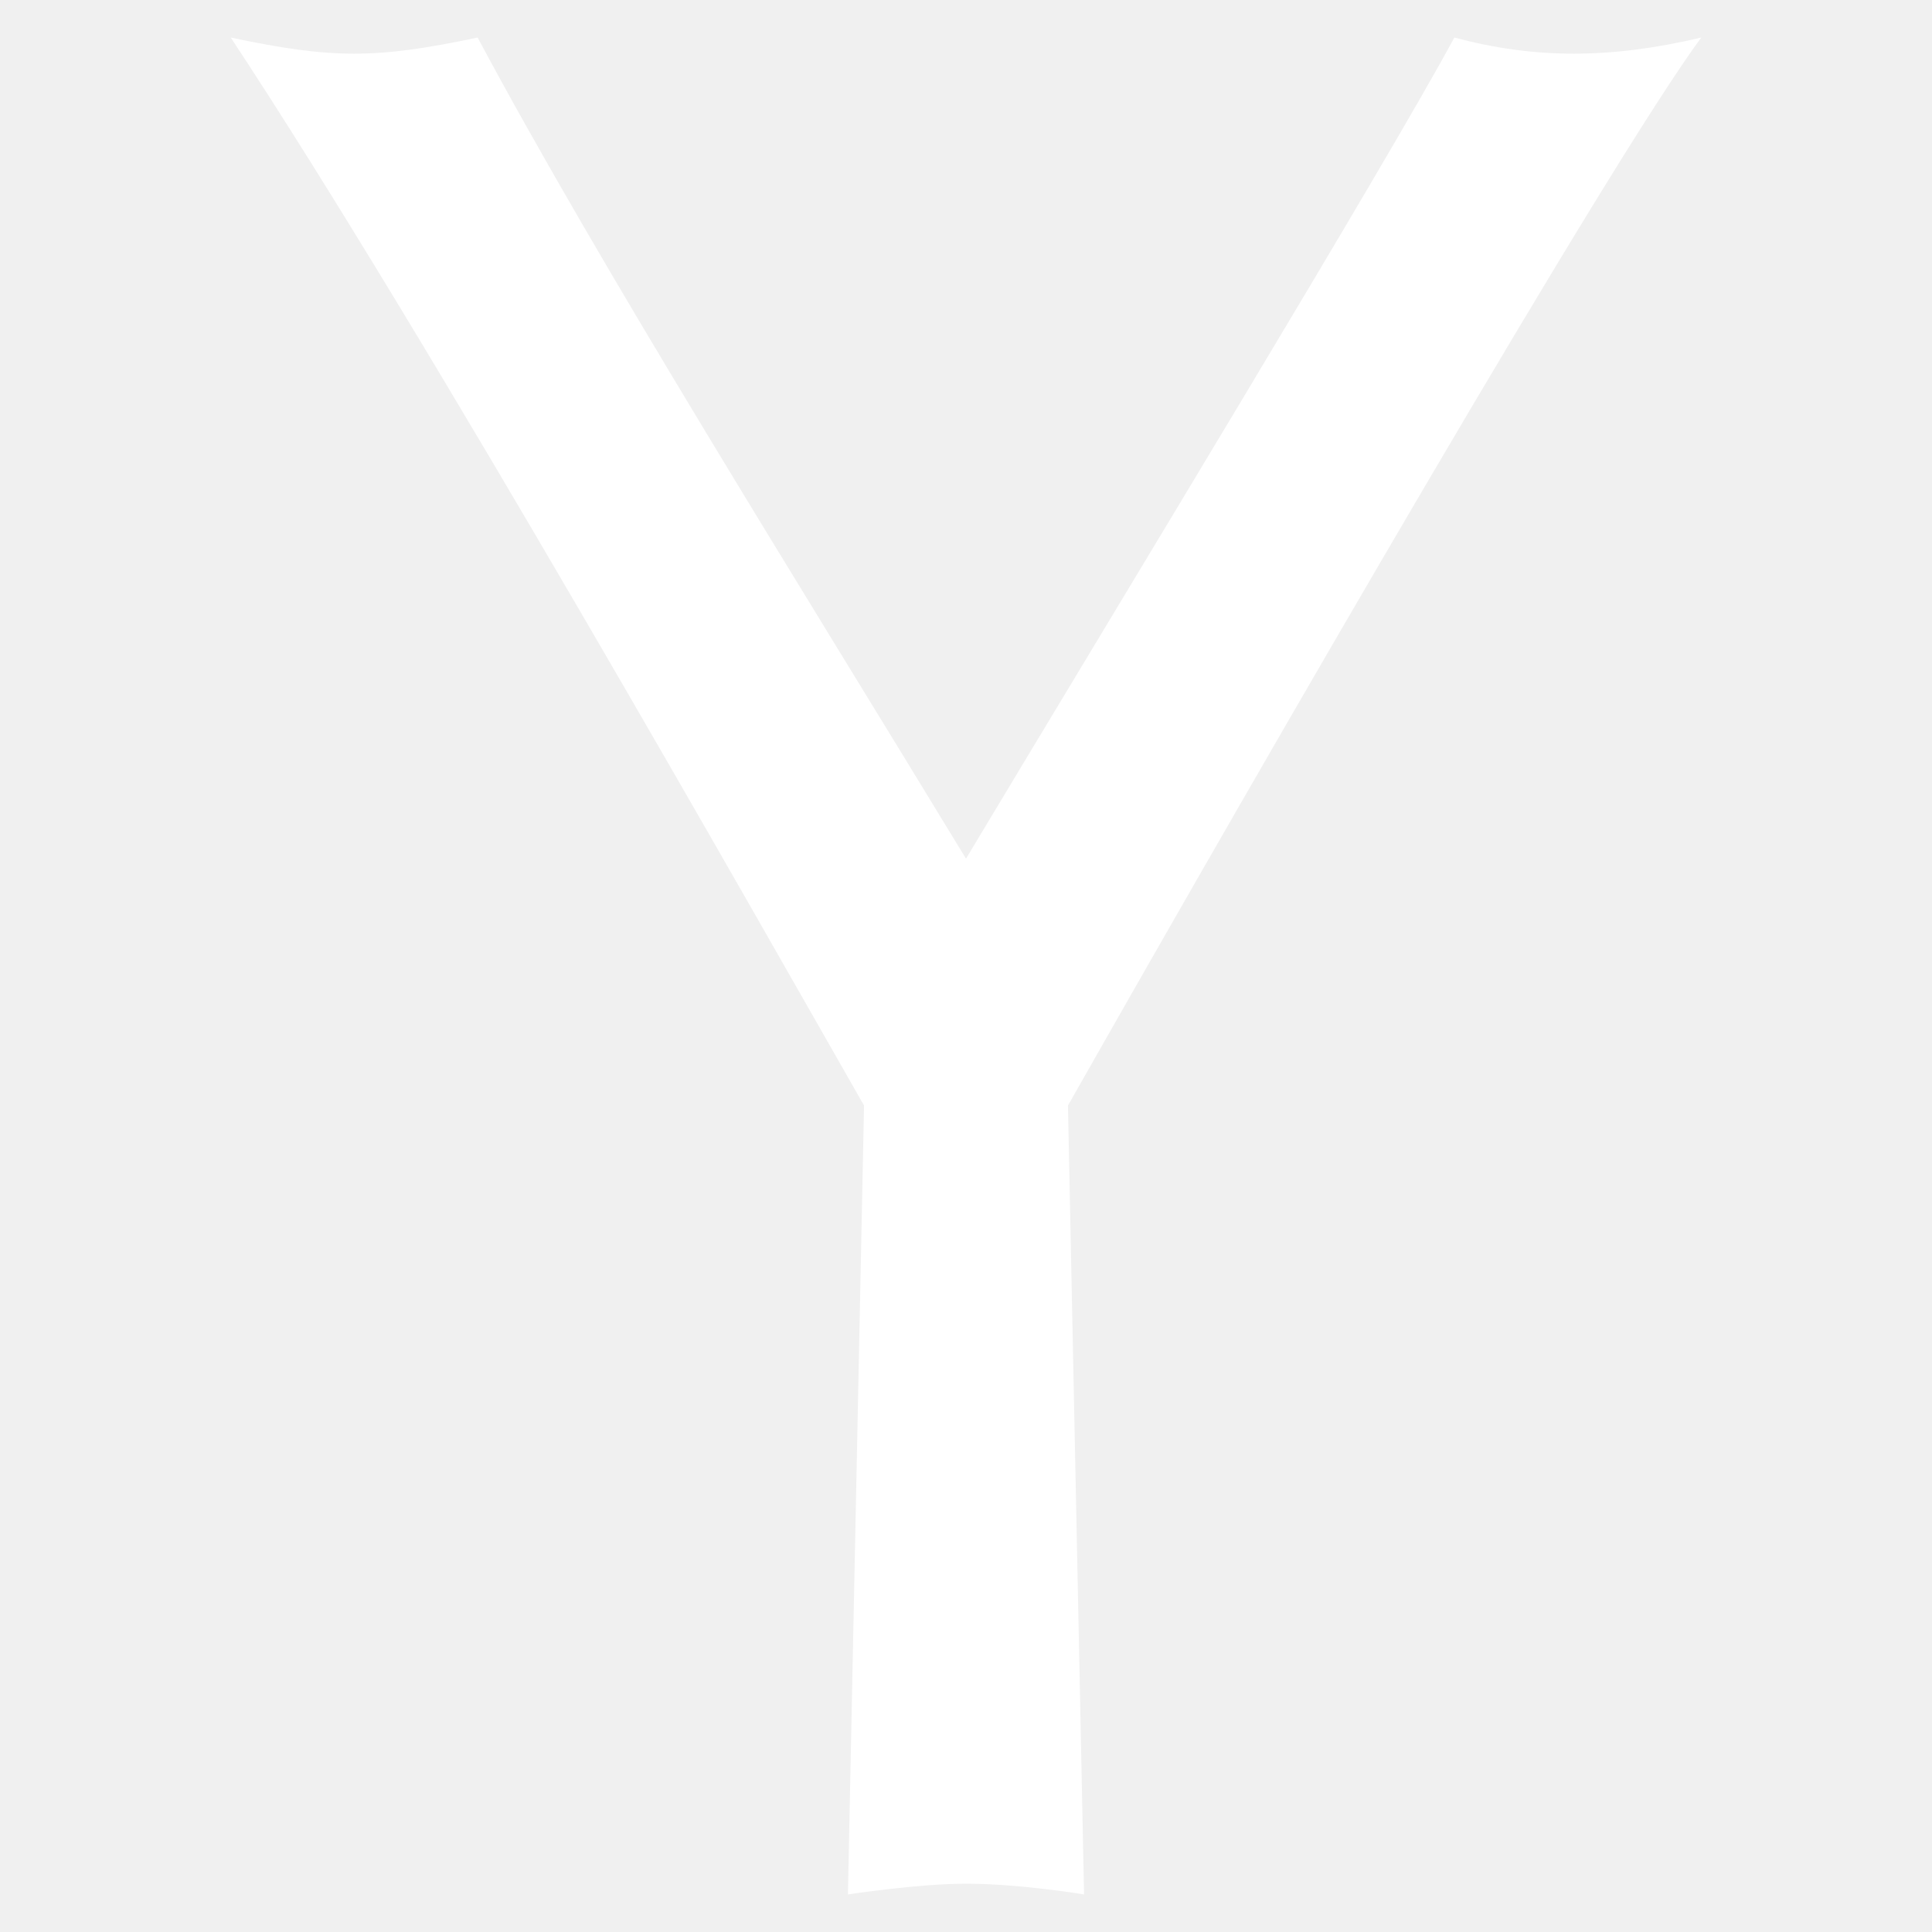
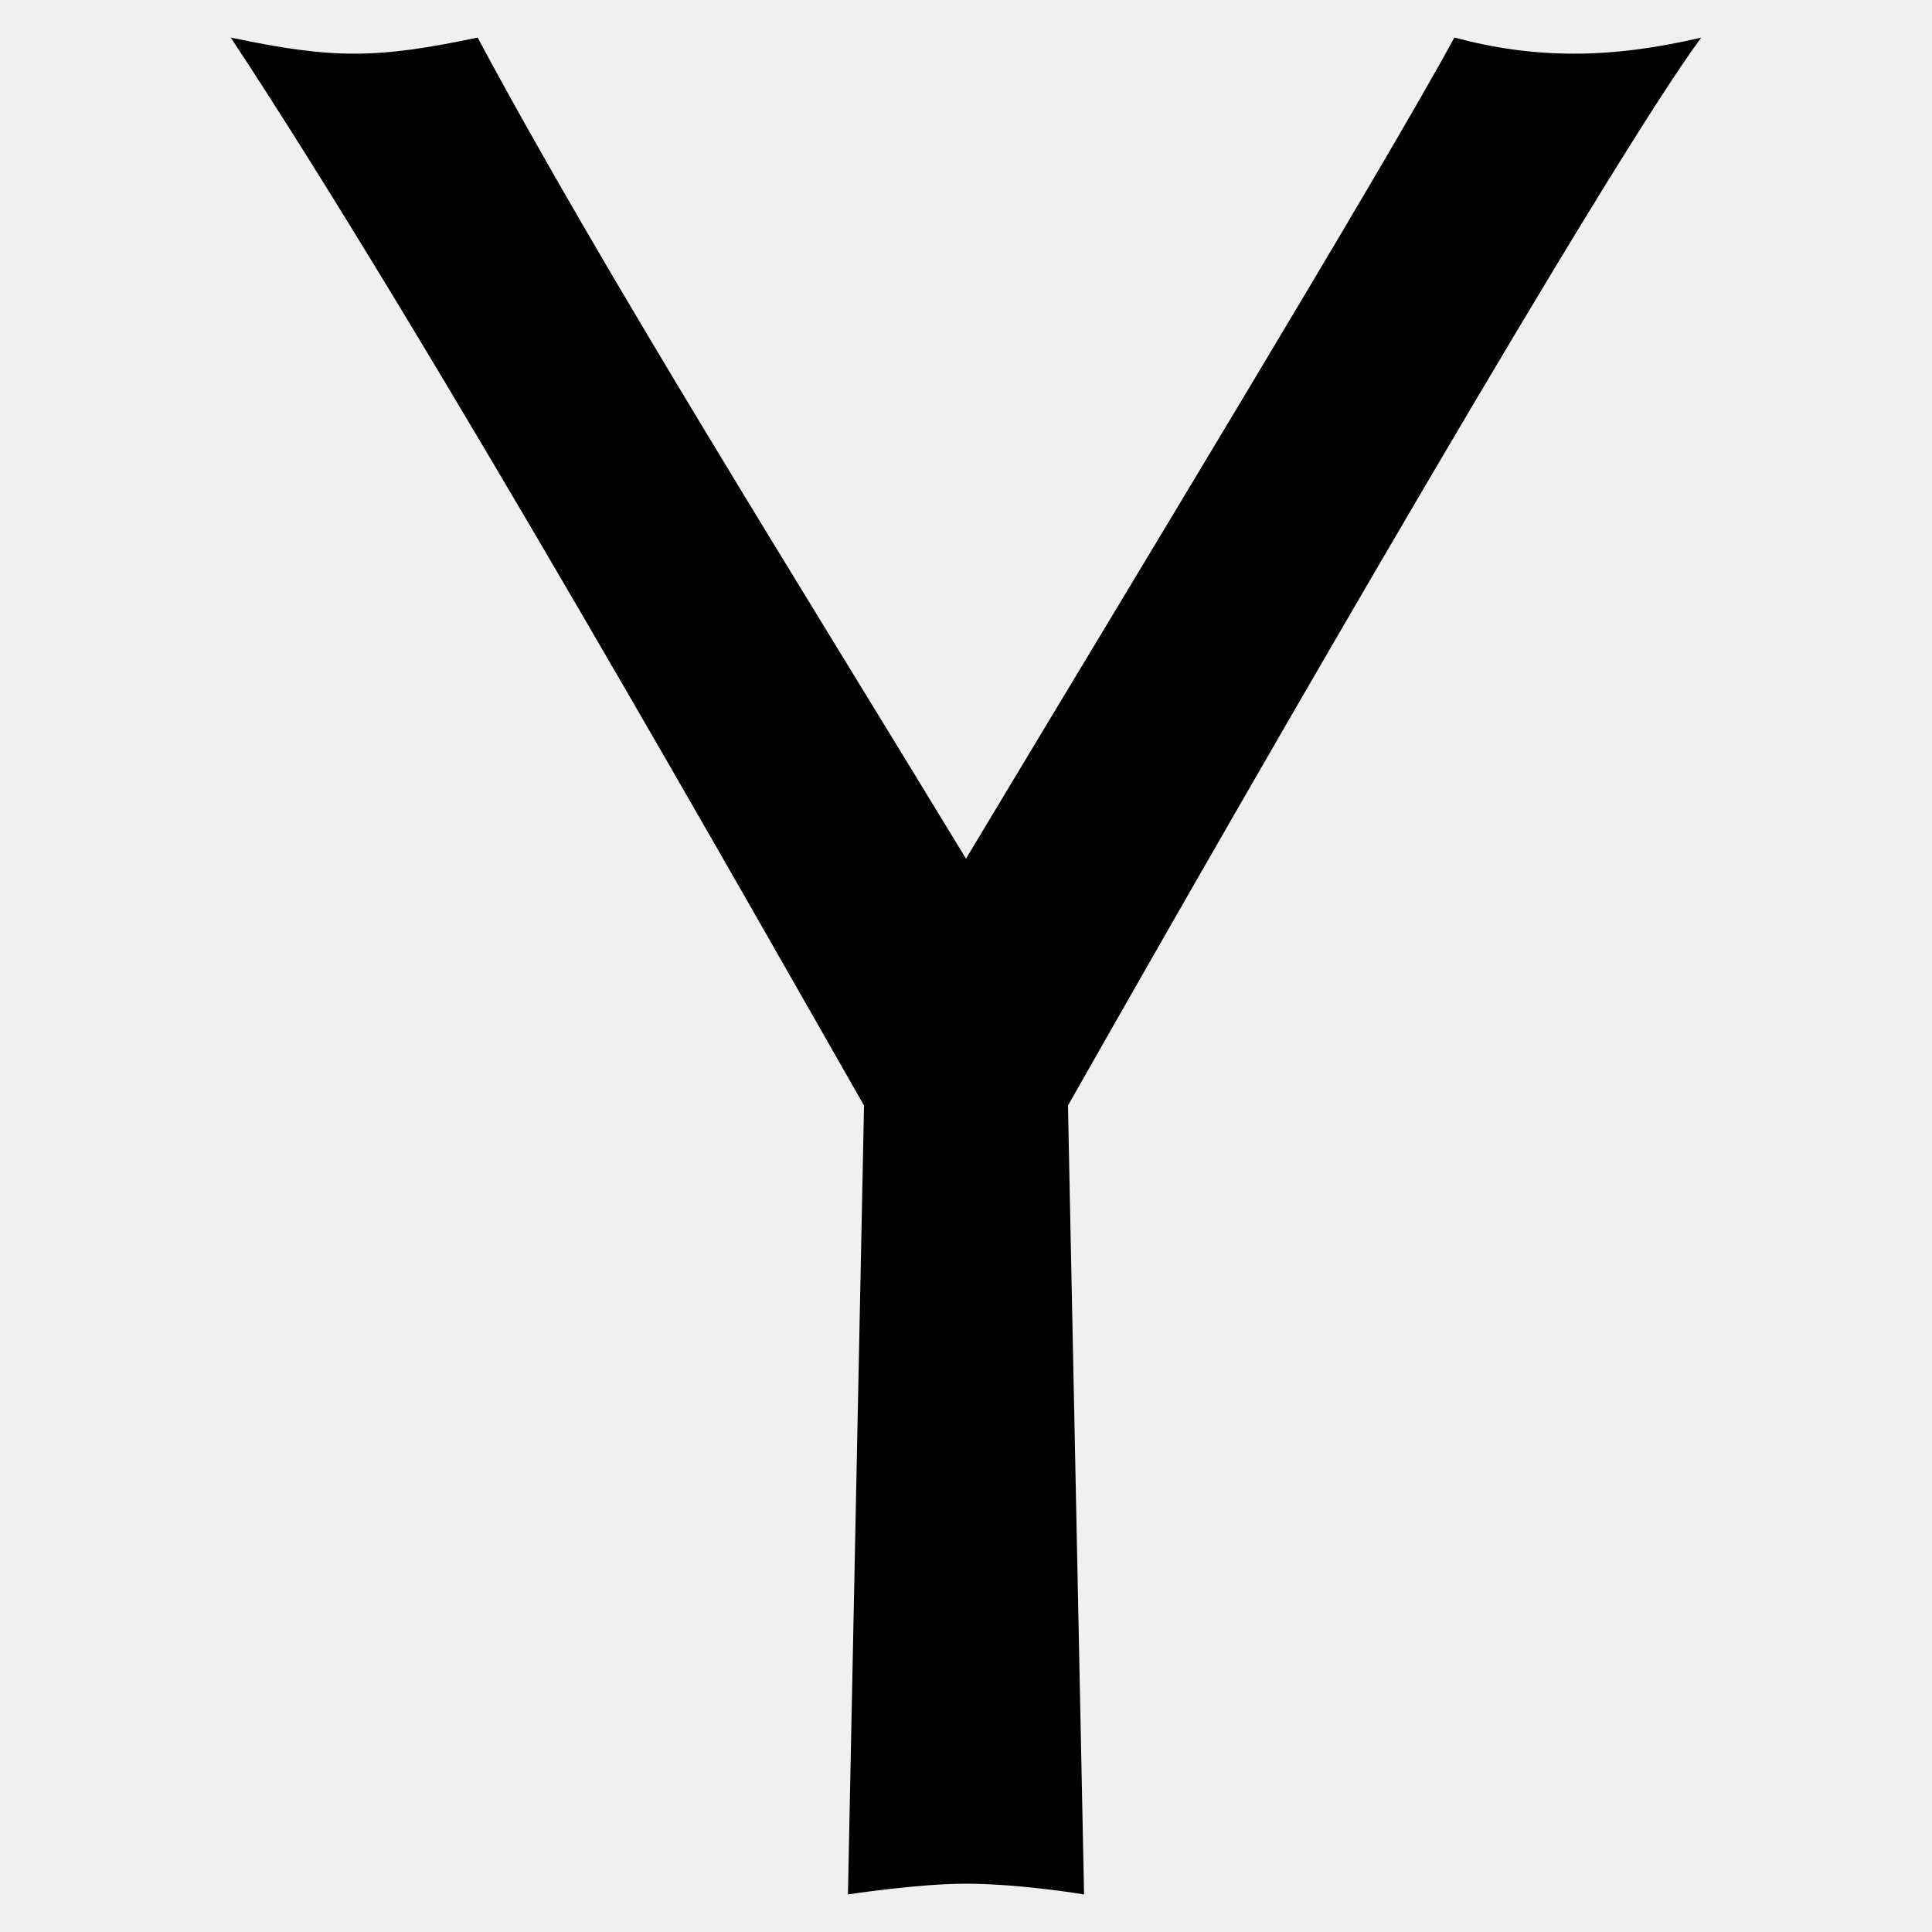
- <svg xmlns="http://www.w3.org/2000/svg" id="Layer_1" viewBox="-399 383 36 36">
-   <style>.st0{fill:#fff}</style>
+ <svg xmlns="http://www.w3.org/2000/svg" viewBox="-399 383 36 36">
  <path class="st0" d="M-367.3 383.7c-1.7.4-3.1.4-4.6 0-1.3 2.4-6.1 10.3-9.1 15.3-3.1-5.1-6.8-11-9.1-15.3-1.9.4-2.7.4-4.6 0 3.7 5.6 9.8 16.4 11.8 19.9l-.3 14.7s1.3-.2 2.2-.2c1 0 2.2.2 2.2.2l-.3-14.7c3.8-6.7 10.1-17.6 11.8-19.9z" />
</svg>
